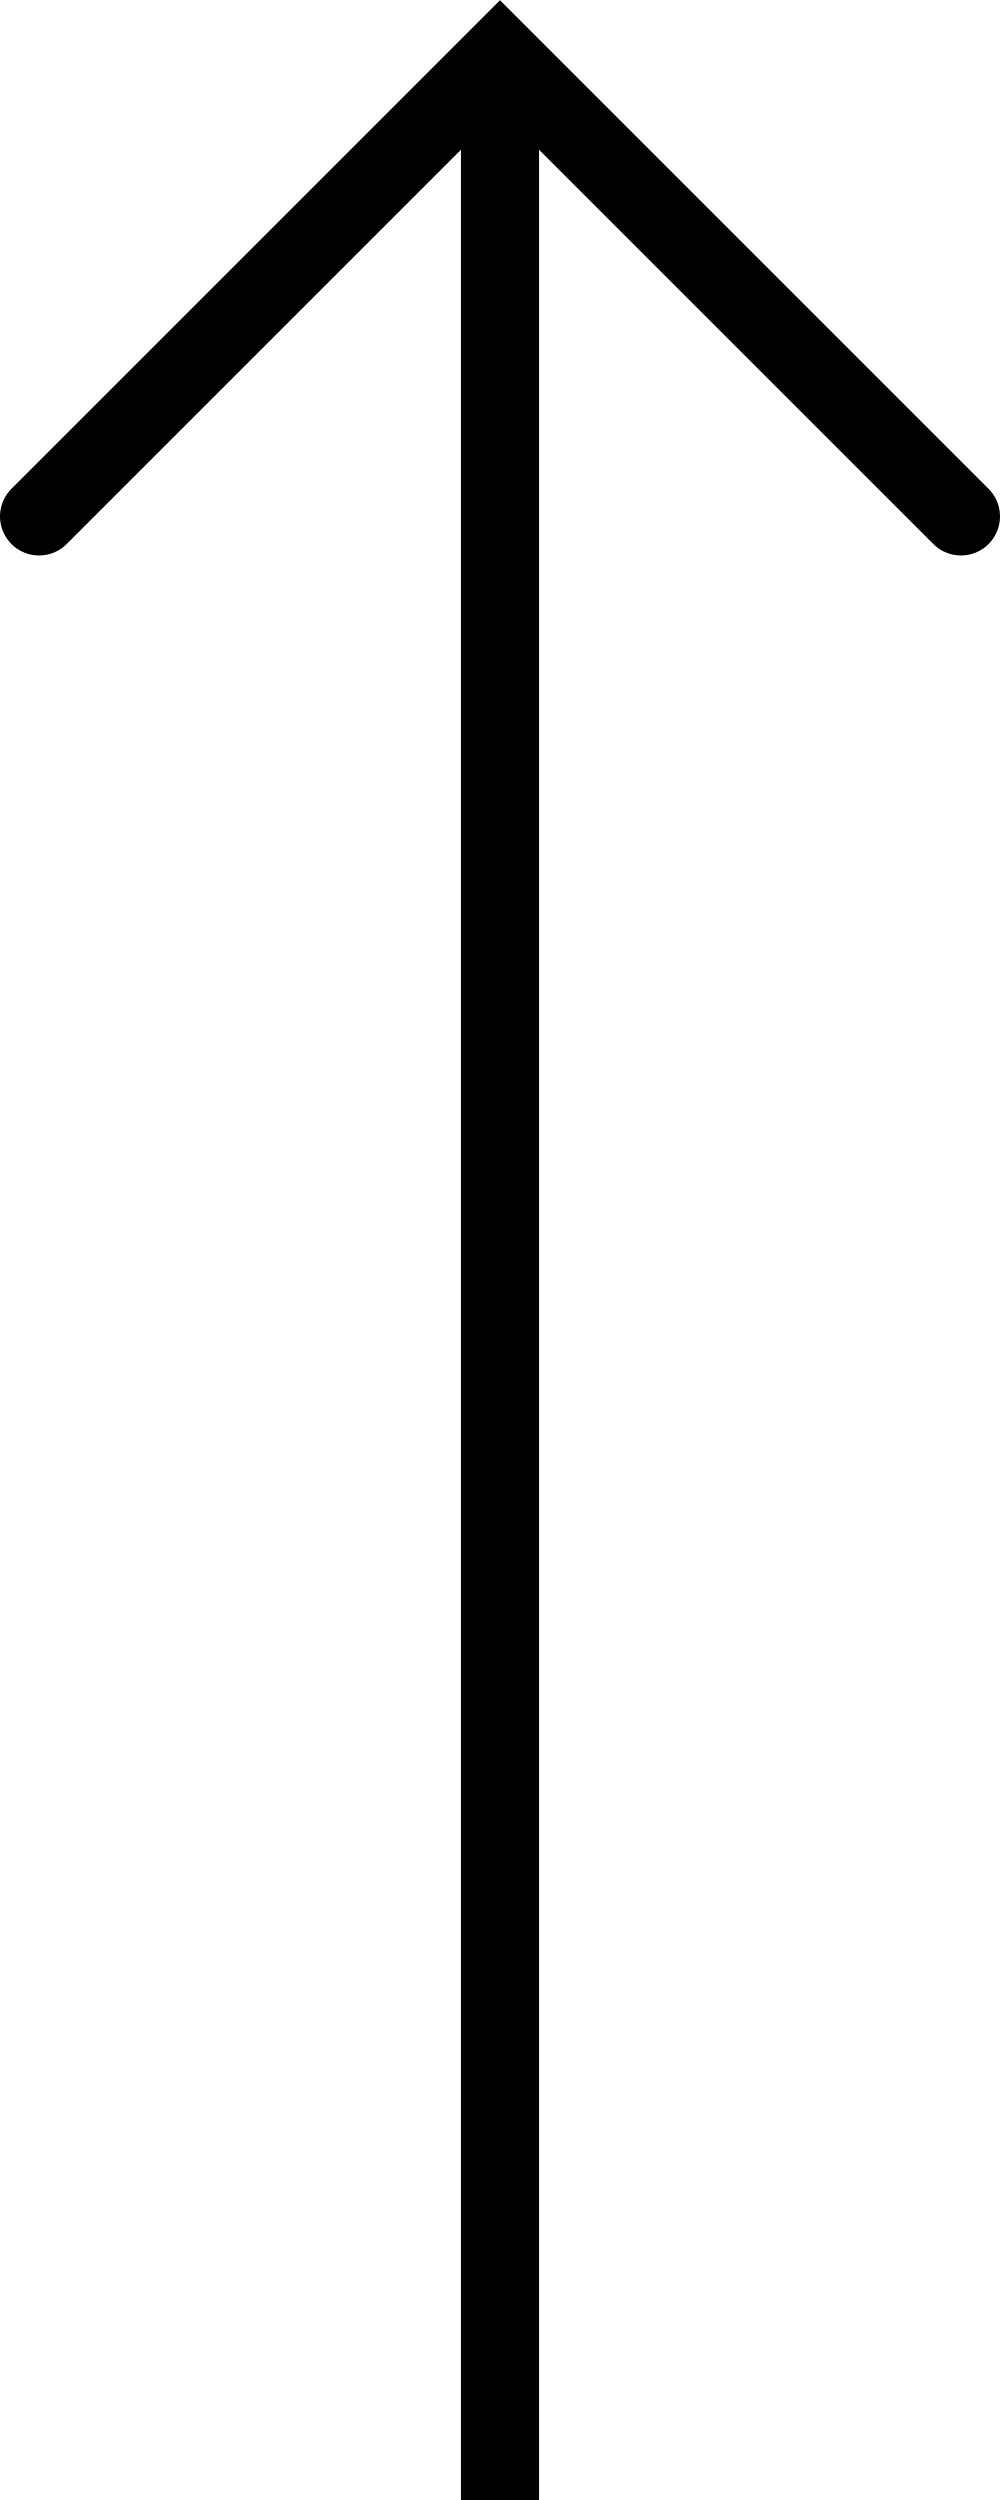
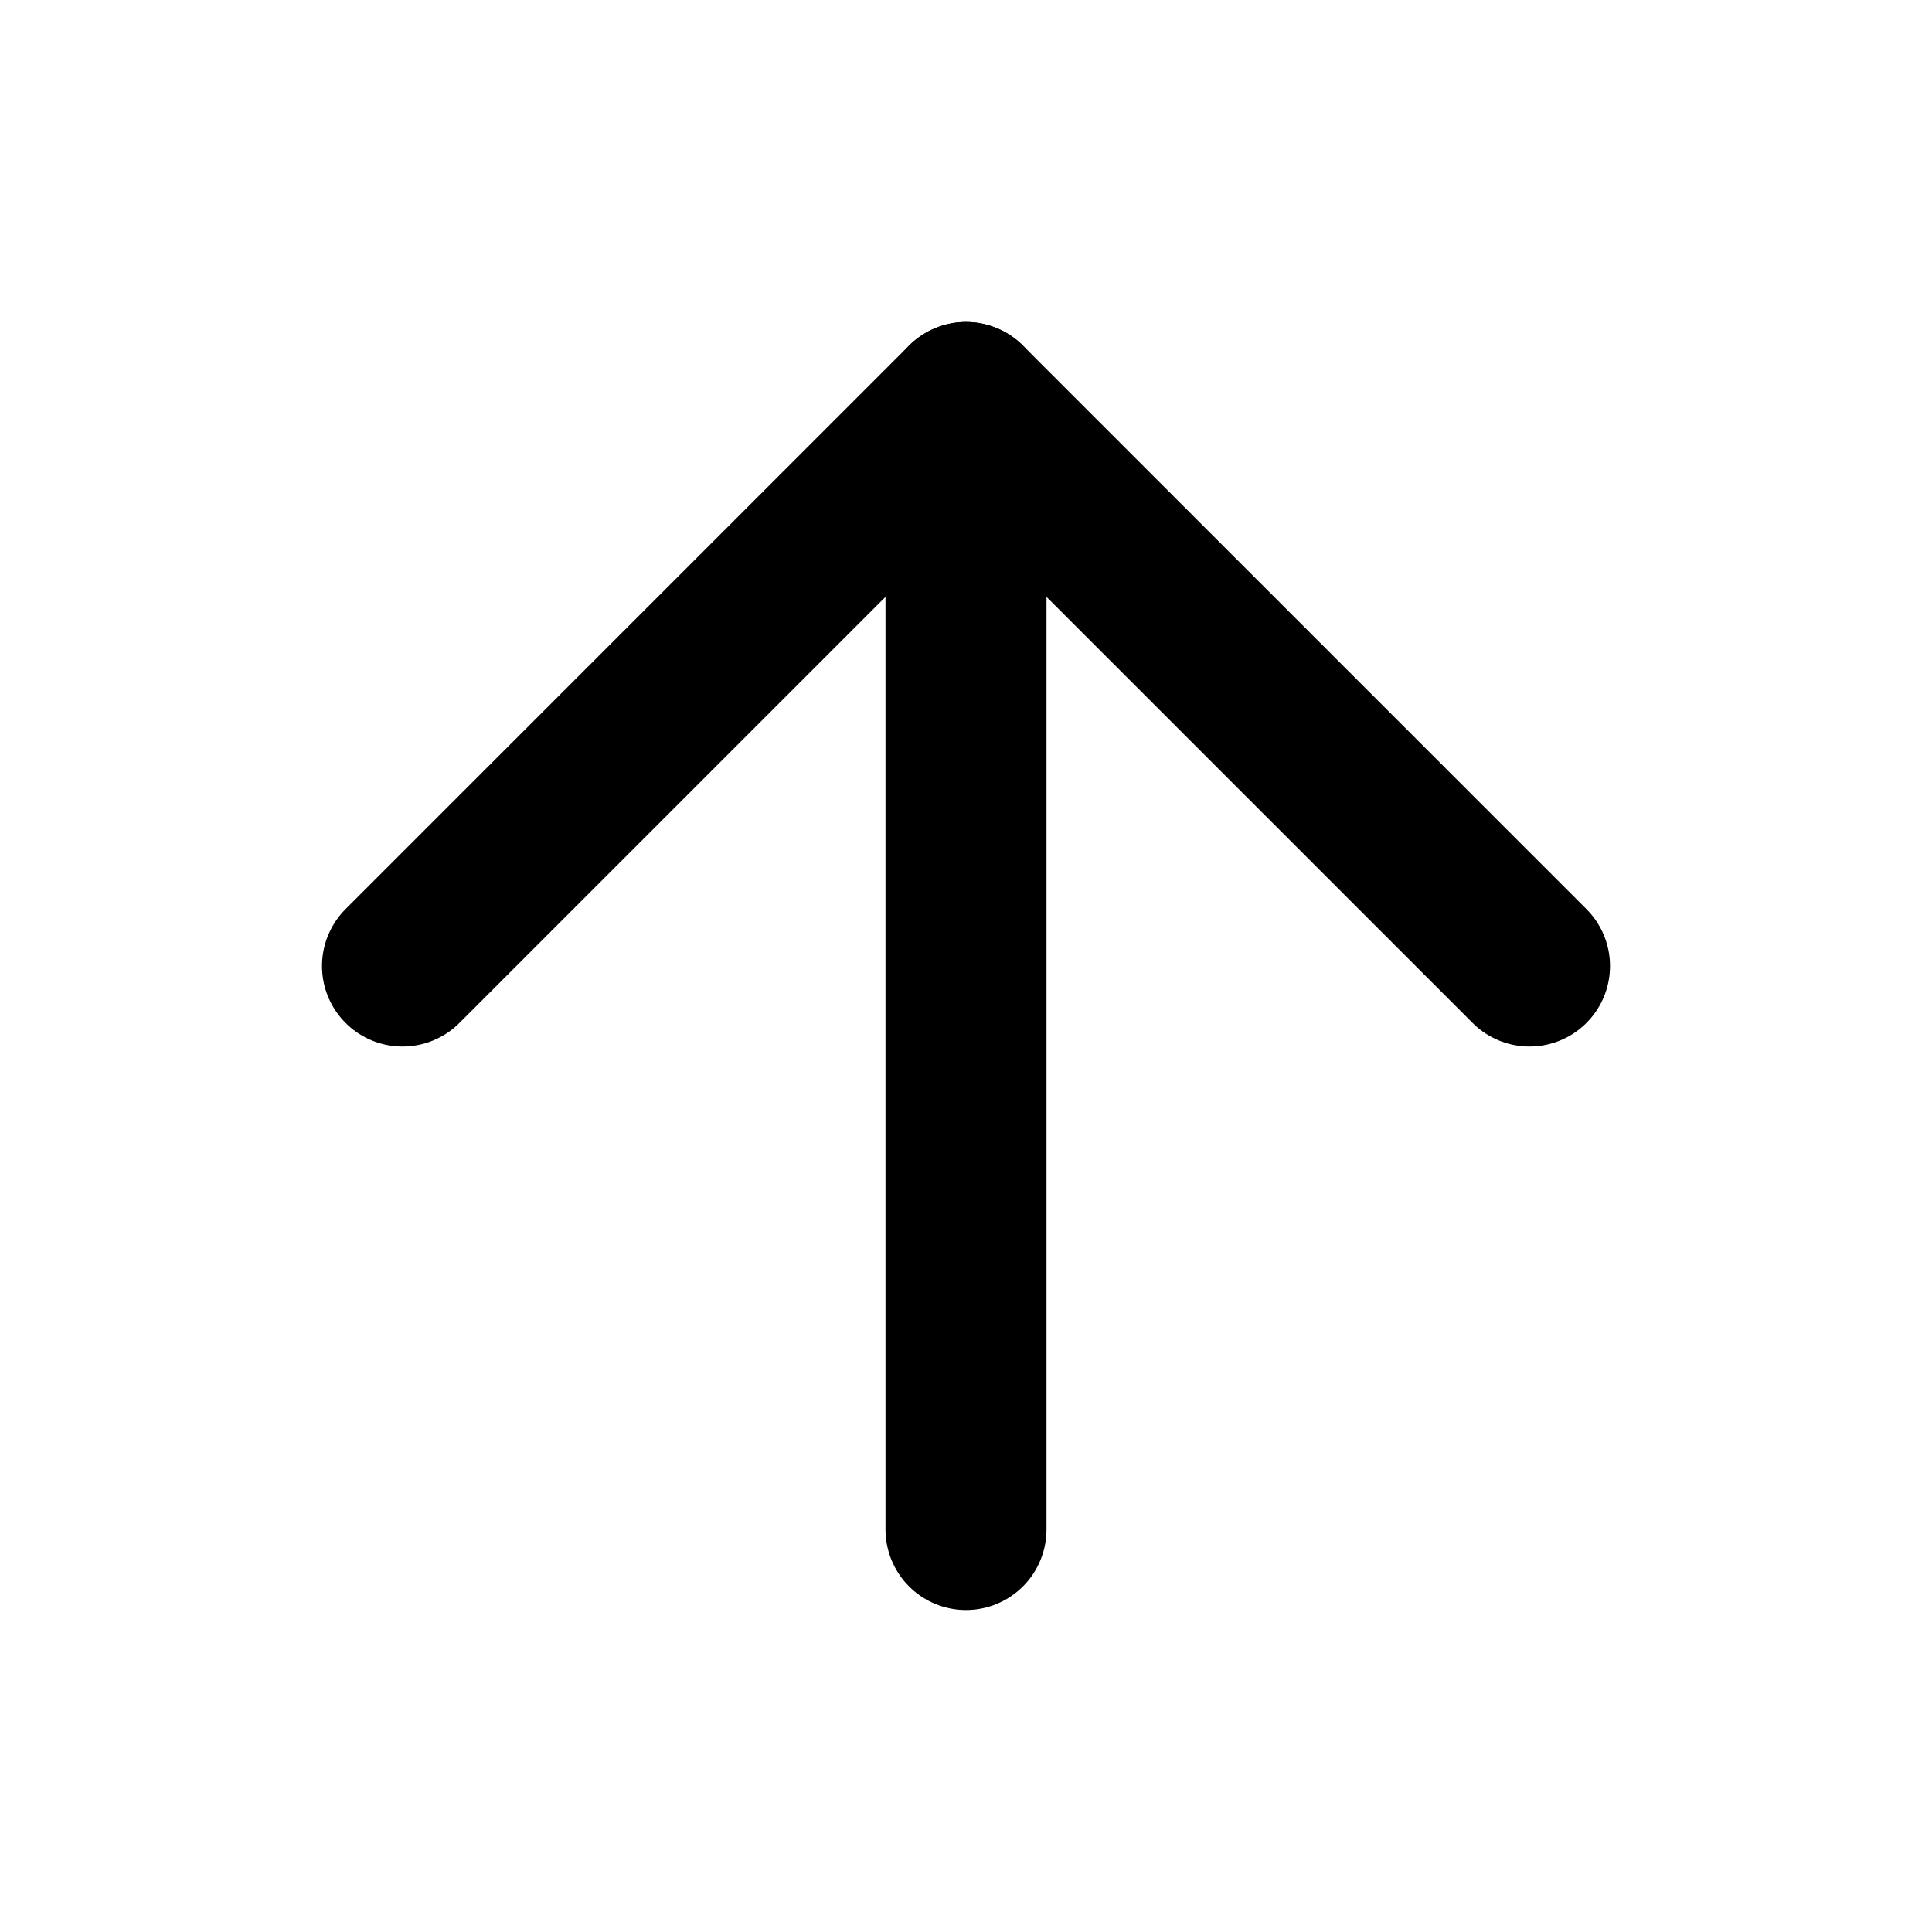
- <svg xmlns="http://www.w3.org/2000/svg" height="32" viewBox="0 0 12.8 32">
-   <line x1="6.4" y1="32" x2="6.4" y2=".7" fill="none" stroke="currentColor" stroke-width="1" vector-effect="non-scaling-stroke" />
-   <path d="m.5,6.61L6.4.71l5.9,5.9" fill="none" stroke="currentColor" stroke-linecap="round" stroke-width="1" vector-effect="non-scaling-stroke" />
+ <svg xmlns="http://www.w3.org/2000/svg" width="24" height="24" viewBox="0 0 24 24" fill="none" stroke="currentColor" stroke-width="2" stroke-linecap="round" stroke-linejoin="round" class="lucide lucide-arrow-up">
+   <path d="m5 12 7-7 7 7" />
+   <path d="M12 19V5" />
</svg>
